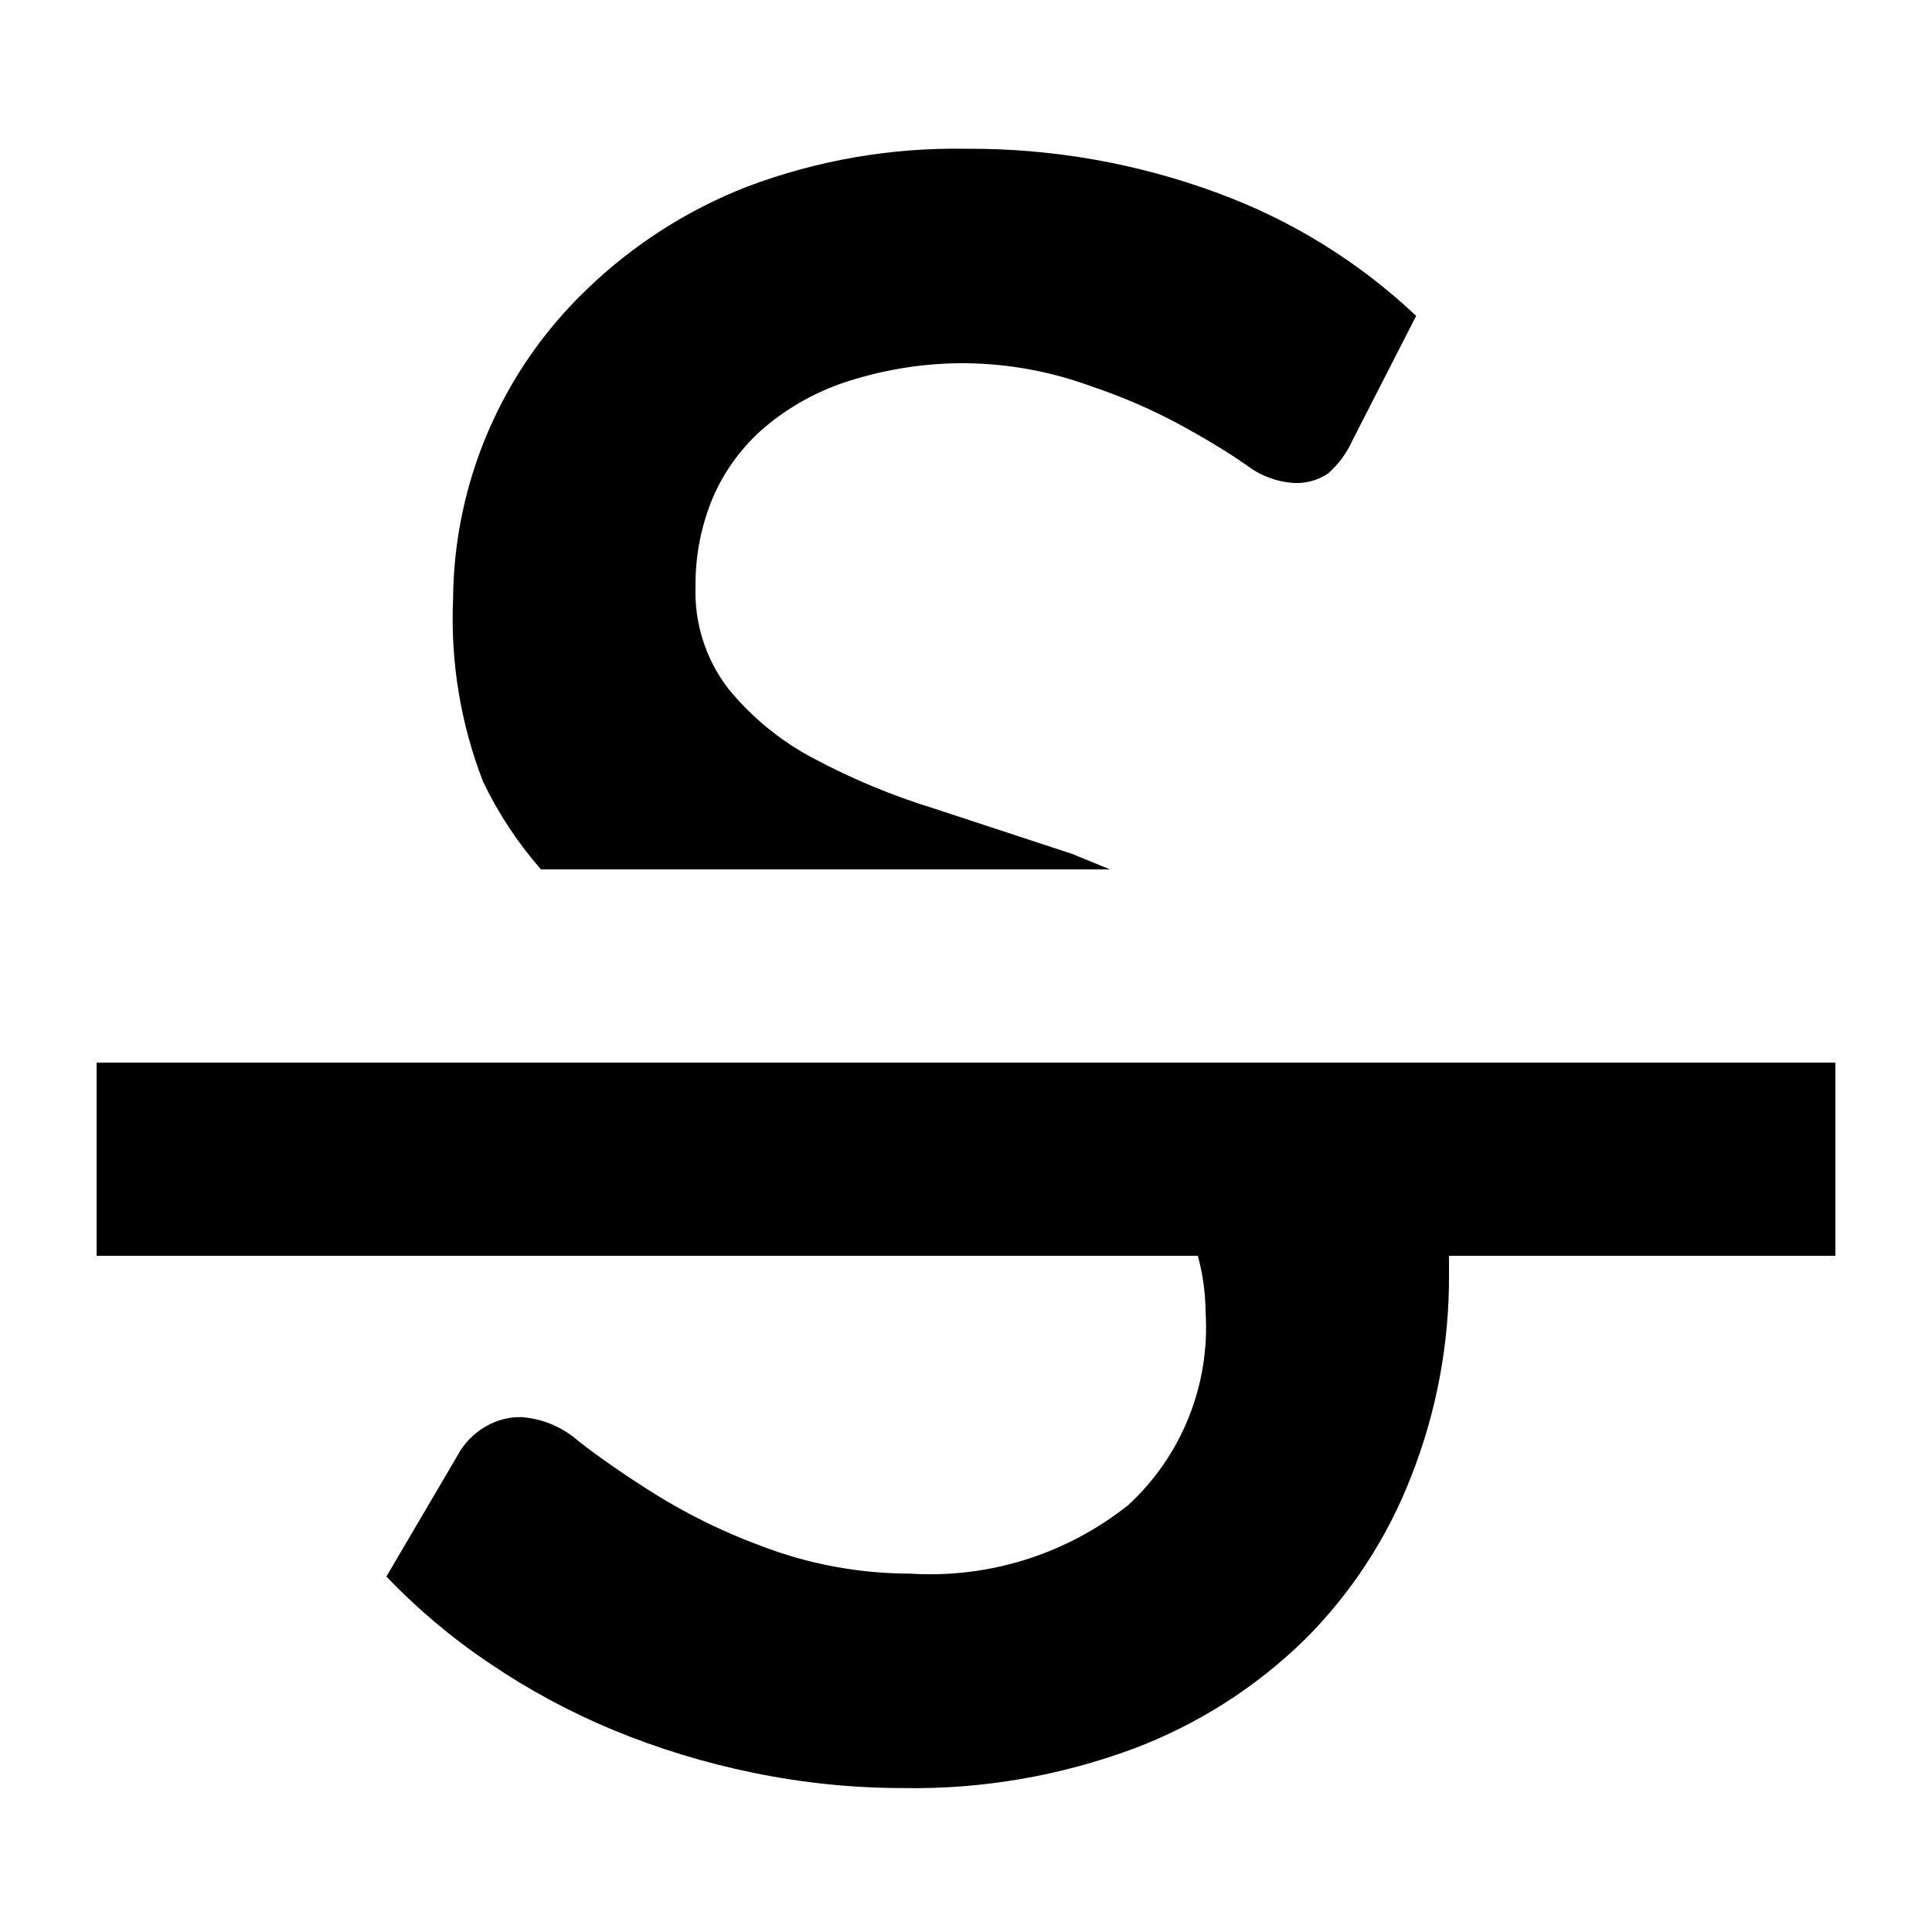
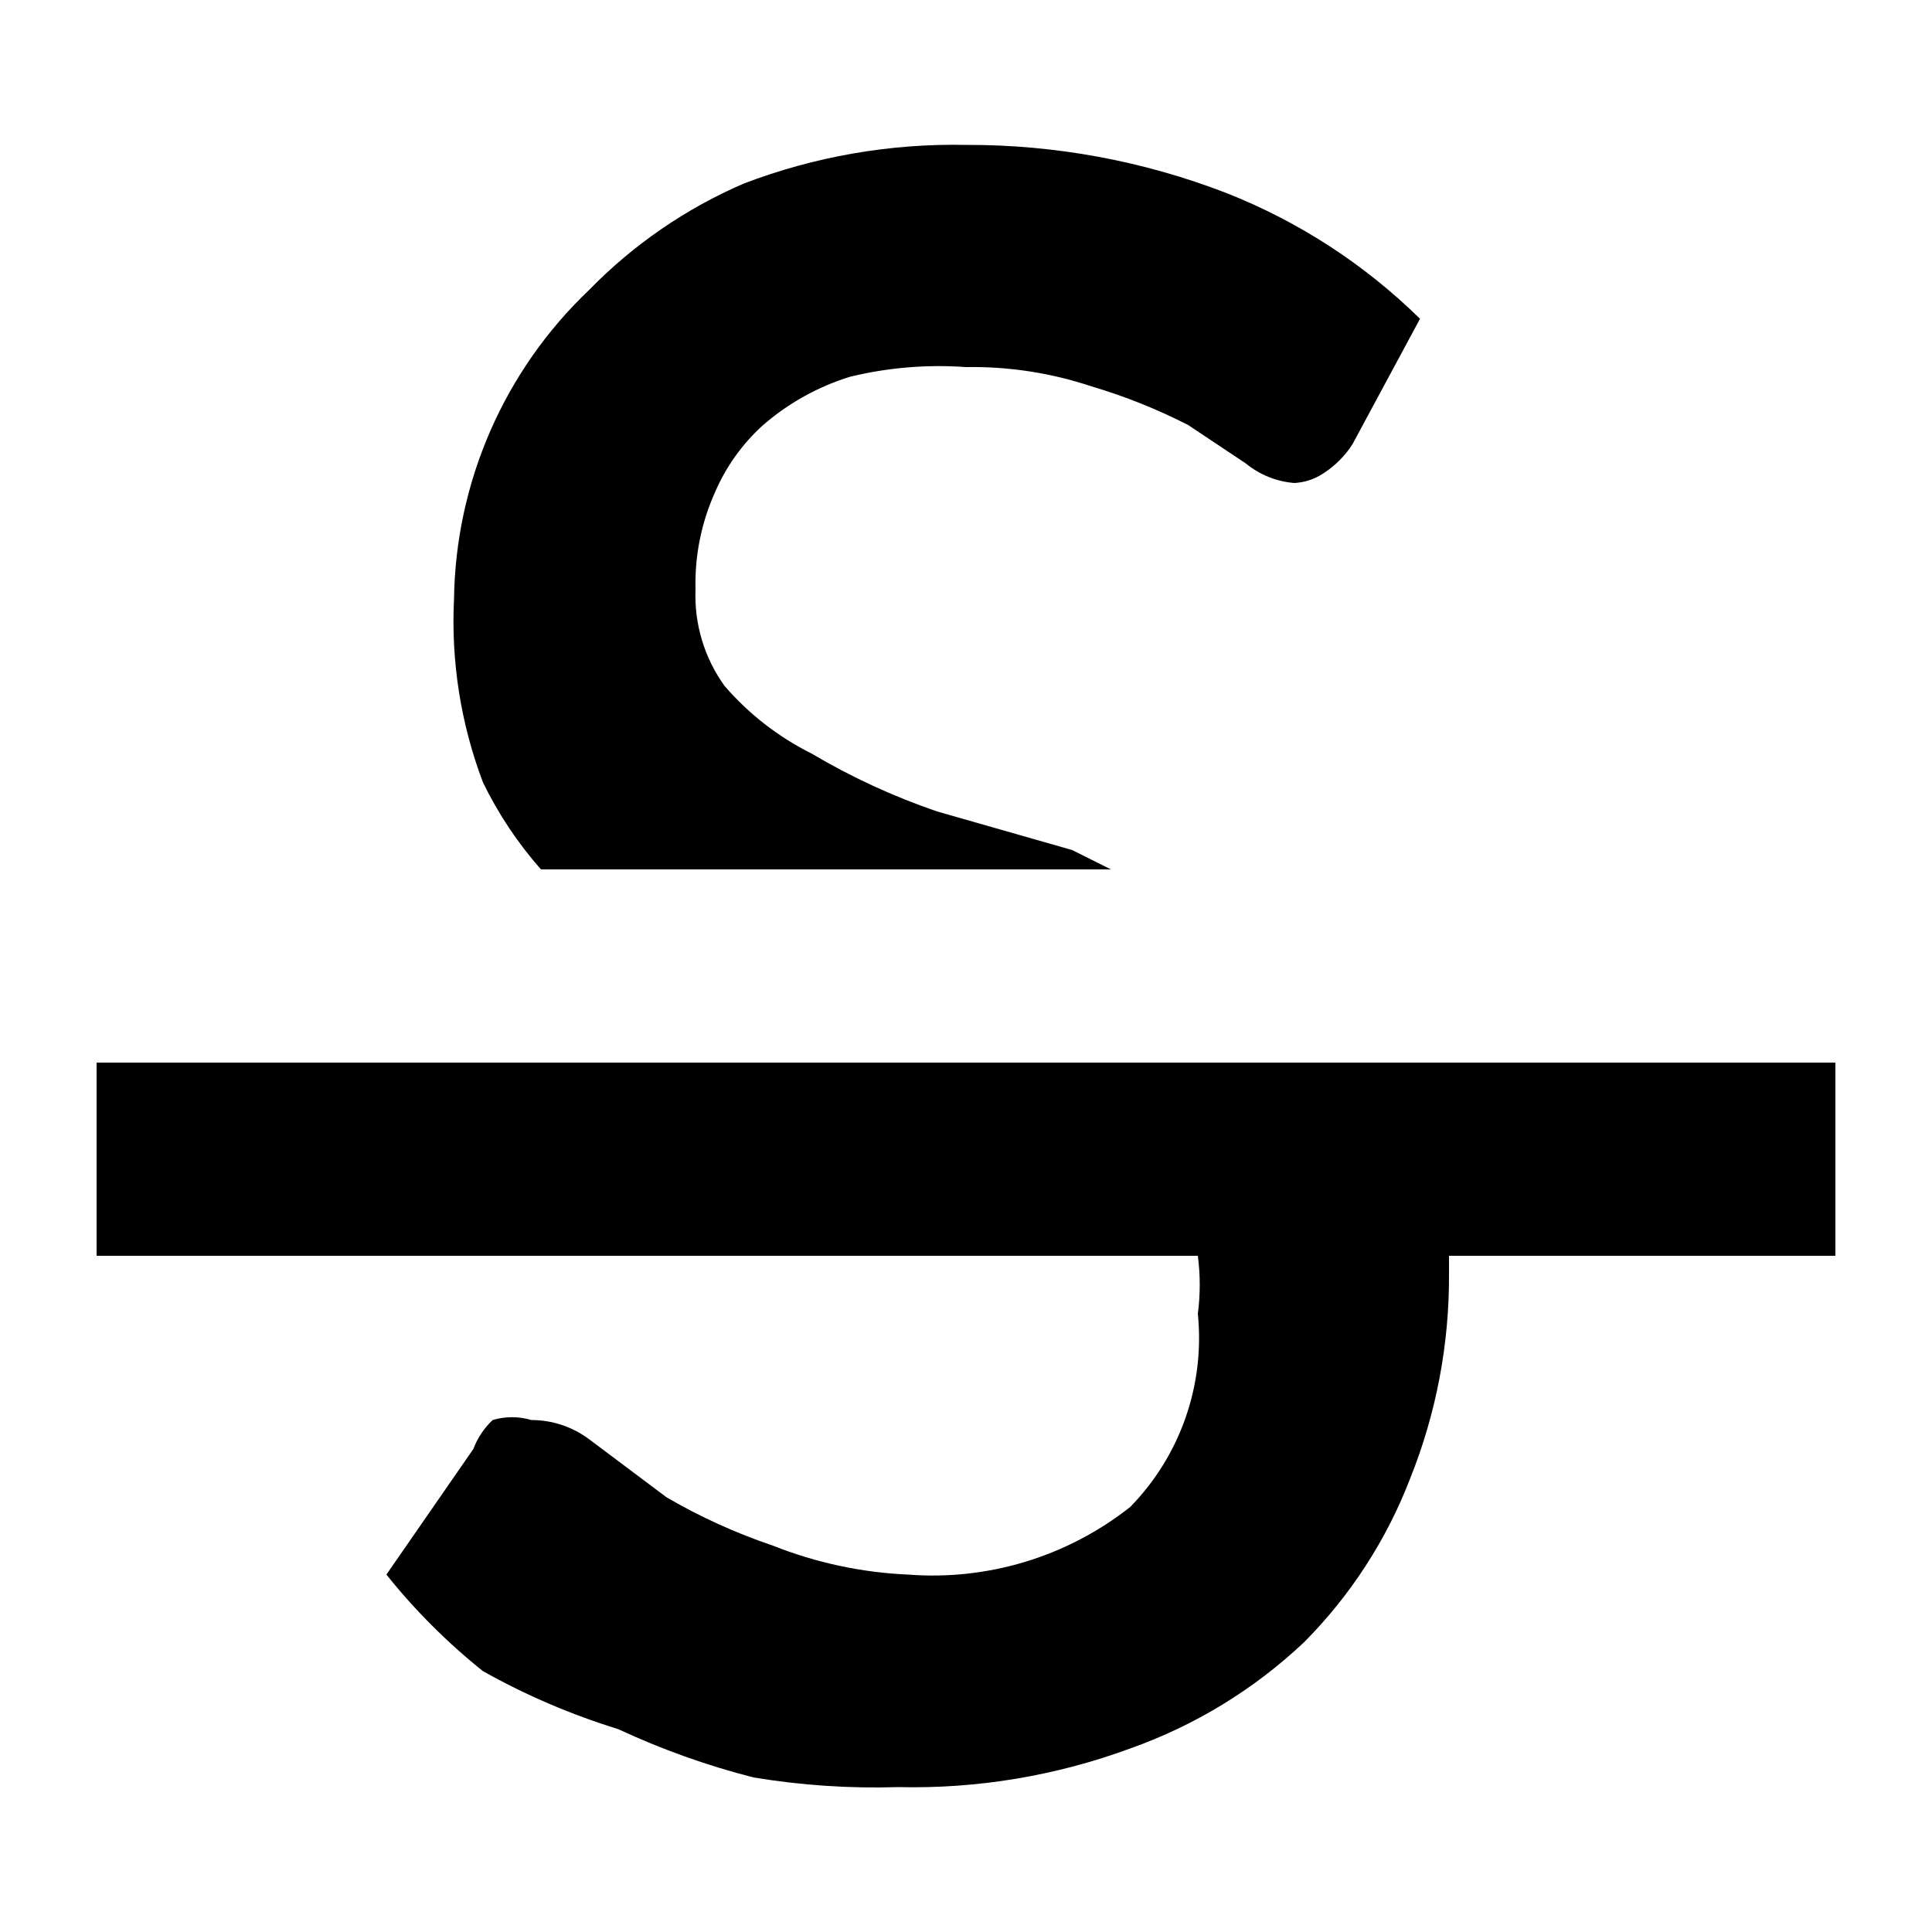
<svg xmlns="http://www.w3.org/2000/svg" width="20" height="20" viewBox="0 0 20 20">
  <g fill="#000">
-     <path d="M5.6 9h5.89l-.39-.16-1.43-.47a7.06 7.06 0 01-1.25-.52 2.86 2.86 0 01-.88-.72 1.64 1.64 0 01-.34-1.06 2.32 2.32 0 01.18-.92 2 2 0 01.54-.73 2.53 2.53 0 01.88-.48 3.89 3.89 0 011.2-.18 3.9 3.9 0 011.3.24 5.83 5.83 0 01.94.41q.4.22.67.41a.9.9 0 00.49.18.58.58 0 00.35-.1 1 1 0 00.25-.34l.66-1.29A6 6 0 0012.61 2 7.37 7.37 0 0010 1.54a6.11 6.11 0 00-2.26.39A5 5 0 006.07 3a4.48 4.48 0 00-1.38 3.21A4.66 4.66 0 005 8.09a4 4 0 00.6.91zM19 11H1v2h11.4a2.27 2.27 0 01.08.58 2.5 2.5 0 01-.8 2 3.29 3.29 0 01-2.26.71A4.31 4.31 0 017.87 16a6 6 0 01-1.1-.54q-.46-.29-.78-.54a1 1 0 00-.59-.25.7.7 0 00-.36.09.76.76 0 00-.27.25L4 16.32a6.43 6.43 0 001.07.9 7.18 7.18 0 001.28.69 8 8 0 001.44.44 7.67 7.67 0 001.55.16 6.53 6.53 0 002.4-.41 5.11 5.11 0 001.77-1.13 4.88 4.88 0 001.1-1.69 5.62 5.62 0 00.39-2.09V13h4z" />
+     <path d="M5.6 9h5.9l-.4-.2-1.4-.4a7 7 0 01-1.3-.6 2.9 2.9 0 01-.9-.7 1.6 1.6 0 01-.3-1 2.3 2.3 0 01.2-1 2 2 0 01.5-.7 2.5 2.5 0 01.9-.5 3.9 3.9 0 011.2-.1 3.9 3.9 0 011.3.2 5.8 5.8 0 011 .4l.6.4a.9.9 0 00.5.2.6.6 0 00.3-.1 1 1 0 00.3-.3l.7-1.3a6 6 0 00-2-1.3 7.4 7.4 0 00-2.7-.5 6.1 6.1 0 00-2.3.4A5 5 0 006.1 3a4.5 4.5 0 00-1.4 3.2A4.7 4.7 0 005 8.1a4 4 0 00.6.9zM19 11H1v2h11.4a2.3 2.3 0 010 .6 2.5 2.5 0 01-.7 2 3.3 3.3 0 01-2.3.7A4.3 4.3 0 018 16a6 6 0 01-1.1-.5l-.8-.6a1 1 0 00-.6-.2.7.7 0 00-.4 0 .8.8 0 00-.2.3L4 16.3a6.4 6.4 0 001 1 7.2 7.2 0 001.4.6 8 8 0 001.4.5 7.7 7.7 0 001.5.1 6.5 6.5 0 002.4-.4 5.1 5.1 0 001.8-1.1 4.9 4.9 0 001.1-1.7 5.6 5.6 0 00.4-2.1V13h4z" />
  </g>
</svg>
